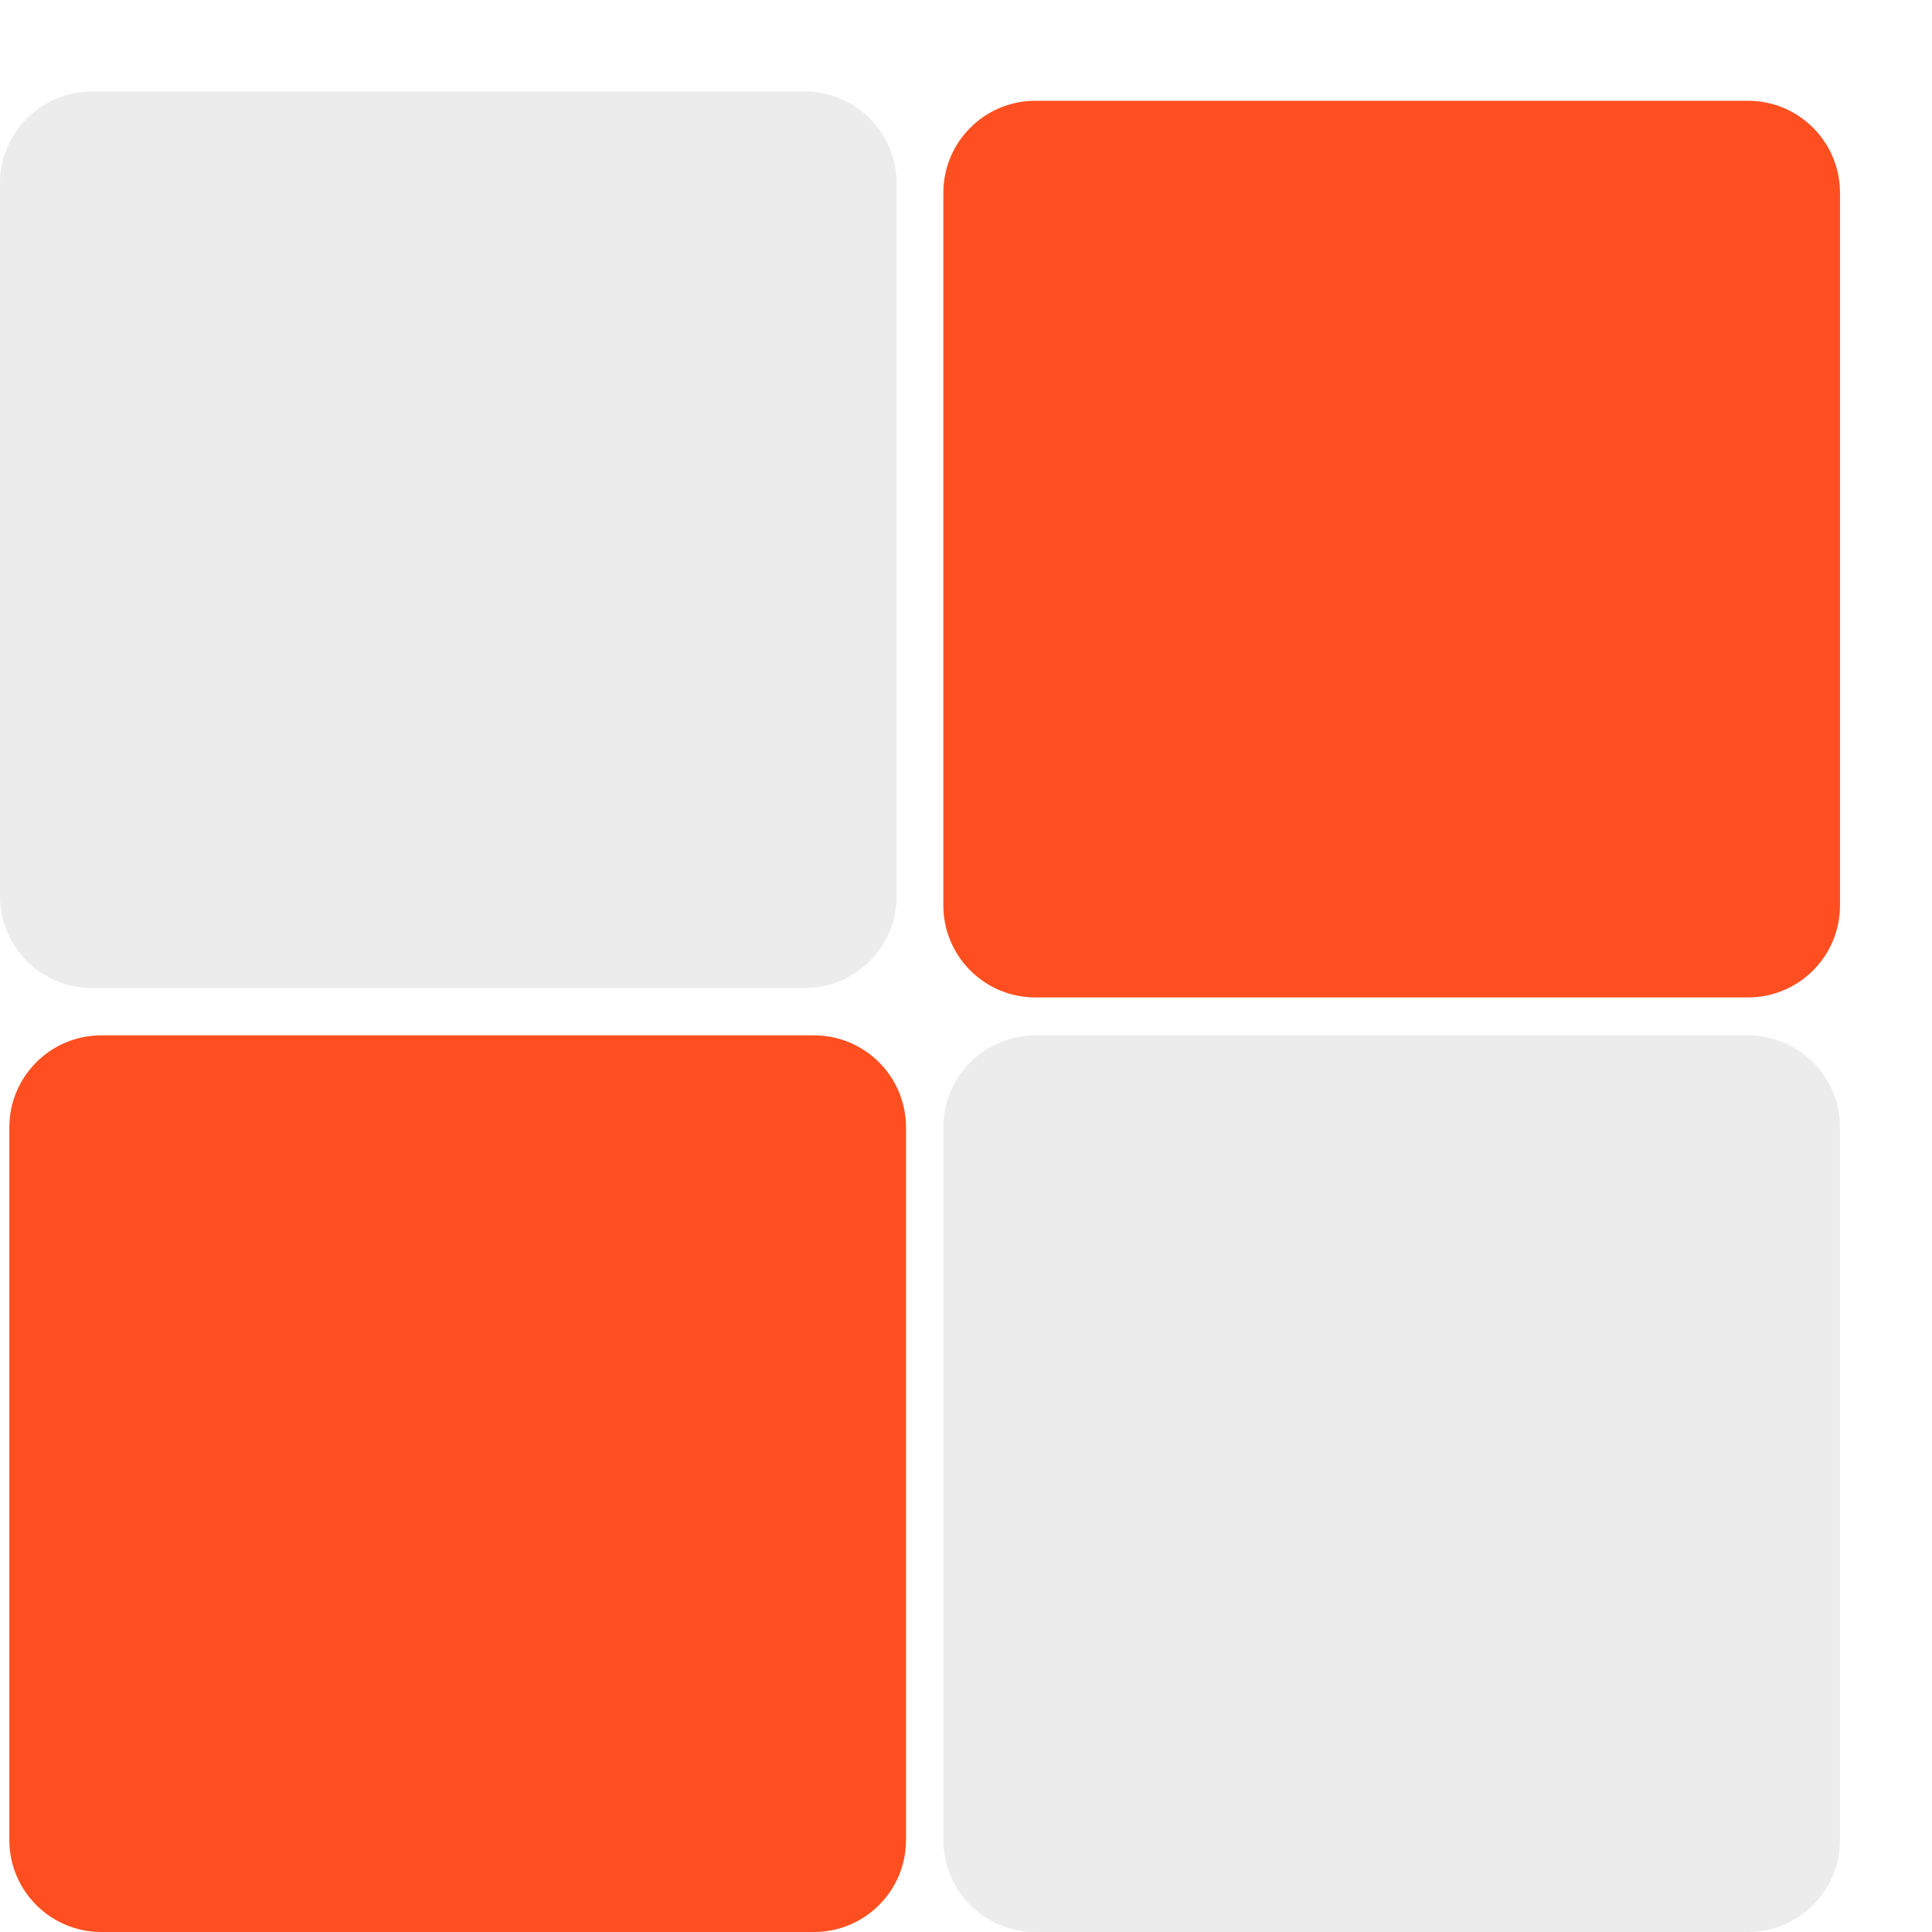
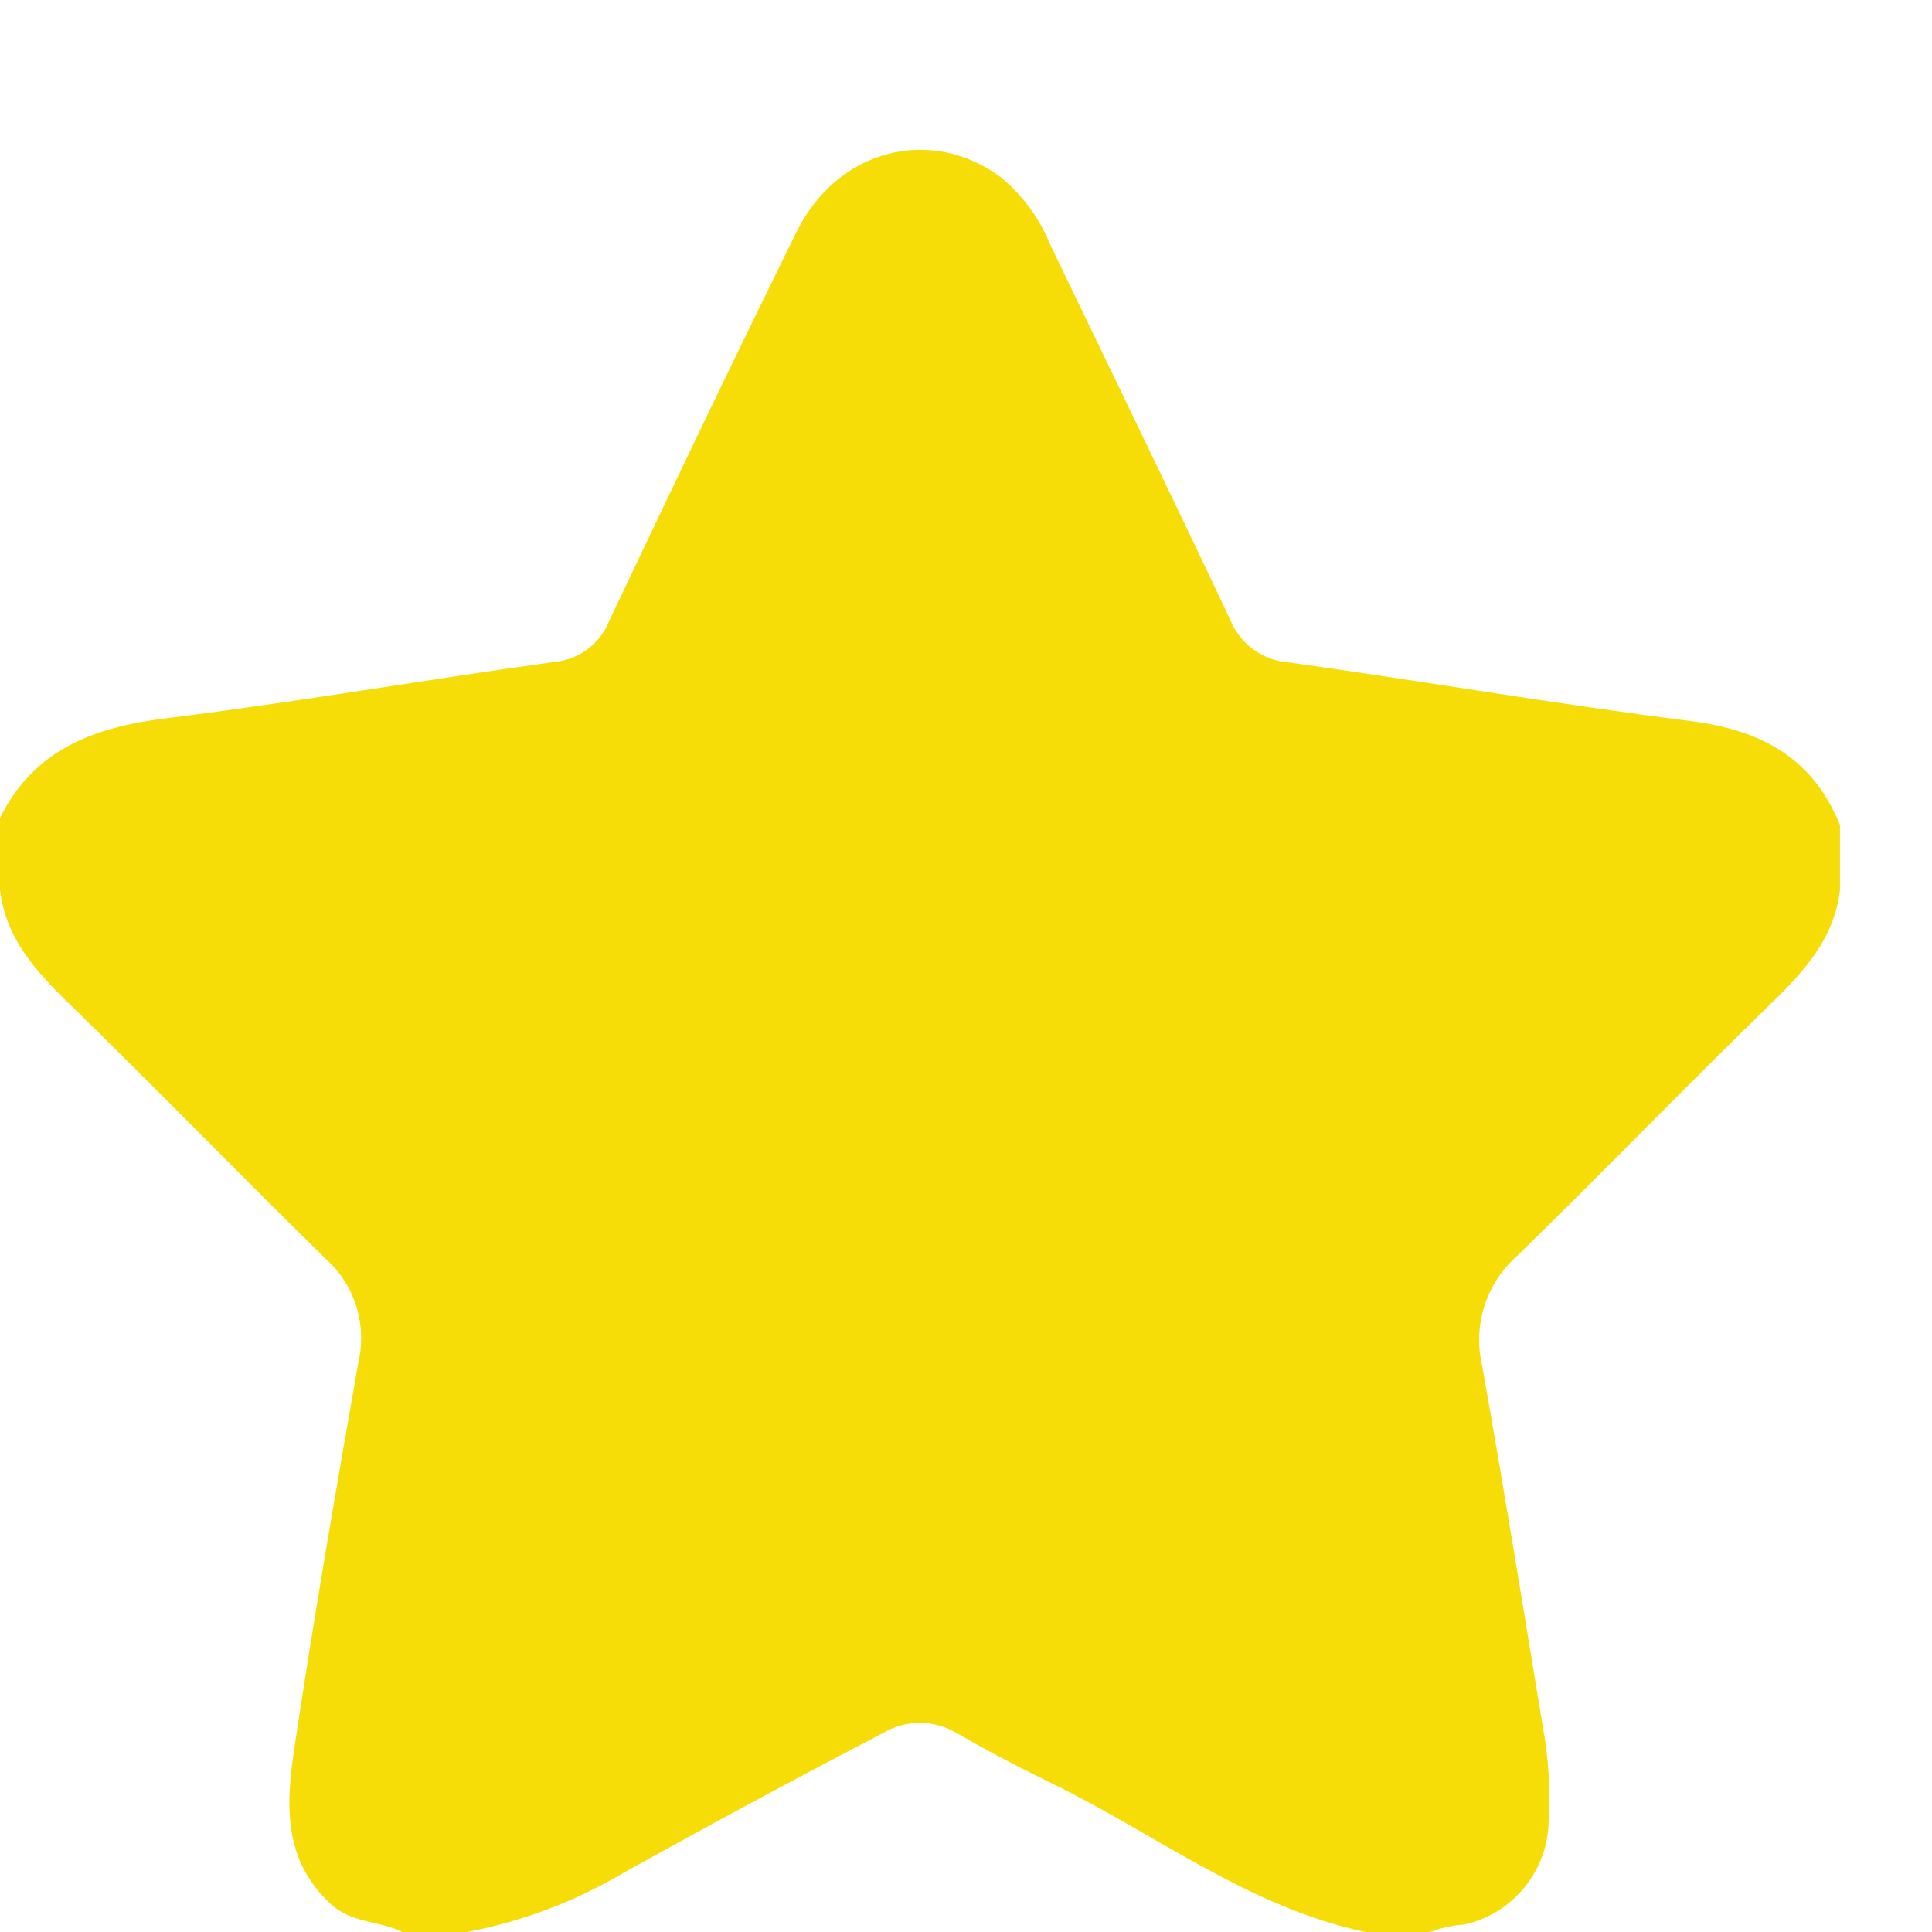
<svg xmlns="http://www.w3.org/2000/svg" id="Layer_1" data-name="Layer 1" viewBox="0 0 105 105">
-   <rect y="4.97" width="48.731" height="48.731" rx="5" fill="#ececec" />
-   <rect x="0.508" y="56.269" width="48.731" height="48.731" rx="5" fill="#ff4f20" />
-   <rect x="51.269" y="56.269" width="48.731" height="48.731" rx="5" fill="#ececec" />
-   <rect x="51.269" y="5.477" width="48.731" height="48.731" rx="5" fill="#ff4f20" />
+   <path d="M91.865,39.186c-7.288-.919-14.534-2.171-21.812-3.184a3.735,3.735,0,0,1-3.211-2.36c-3.215-6.823-6.524-13.603-9.79-20.402a9.184,9.184,0,0,0-2.625-3.579c-3.802-2.859-8.909-1.576-11.135,2.939-3.451,6.998-6.819,14.038-10.16,21.09a3.577,3.577,0,0,1-3.046,2.29c-7.021.971-14.01,2.185-21.042,3.055C5.124,39.521,1.856,40.707,0,44.453V48.359c.306,2.607,1.902,4.382,3.702,6.134,4.704,4.579,9.275,9.296,13.966,13.89A5.787,5.787,0,0,1,19.486,73.993c-1.23,6.976-2.433,13.958-3.481,20.964-.454,3.032-.666,6.09,1.971,8.522,1.155,1.065,2.65.9,3.899,1.522h3.516a26.46,26.46,0,0,0,8.477-3.205q6.987-3.892,14.088-7.59a3.907,3.907,0,0,1,4.07-0c1.688.98,3.427,1.883,5.175,2.735,5.641,2.751,10.703,6.736,17.018,8.06h3.516a6.029,6.029,0,0,1,1.831-.404,5.855,5.855,0,0,0,4.573-5.147,21.729,21.729,0,0,0-.167-4.864c-1.126-6.803-2.219-13.613-3.428-20.4a6.09,6.09,0,0,1,1.932-5.952C87.136,63.693,91.658,59.01,96.32,54.471c1.792-1.744,3.382-3.513,3.68-6.111V44.844C98.528,41.172,95.69,39.669,91.865,39.186Z" fill="#f6dd08" />
</svg>
